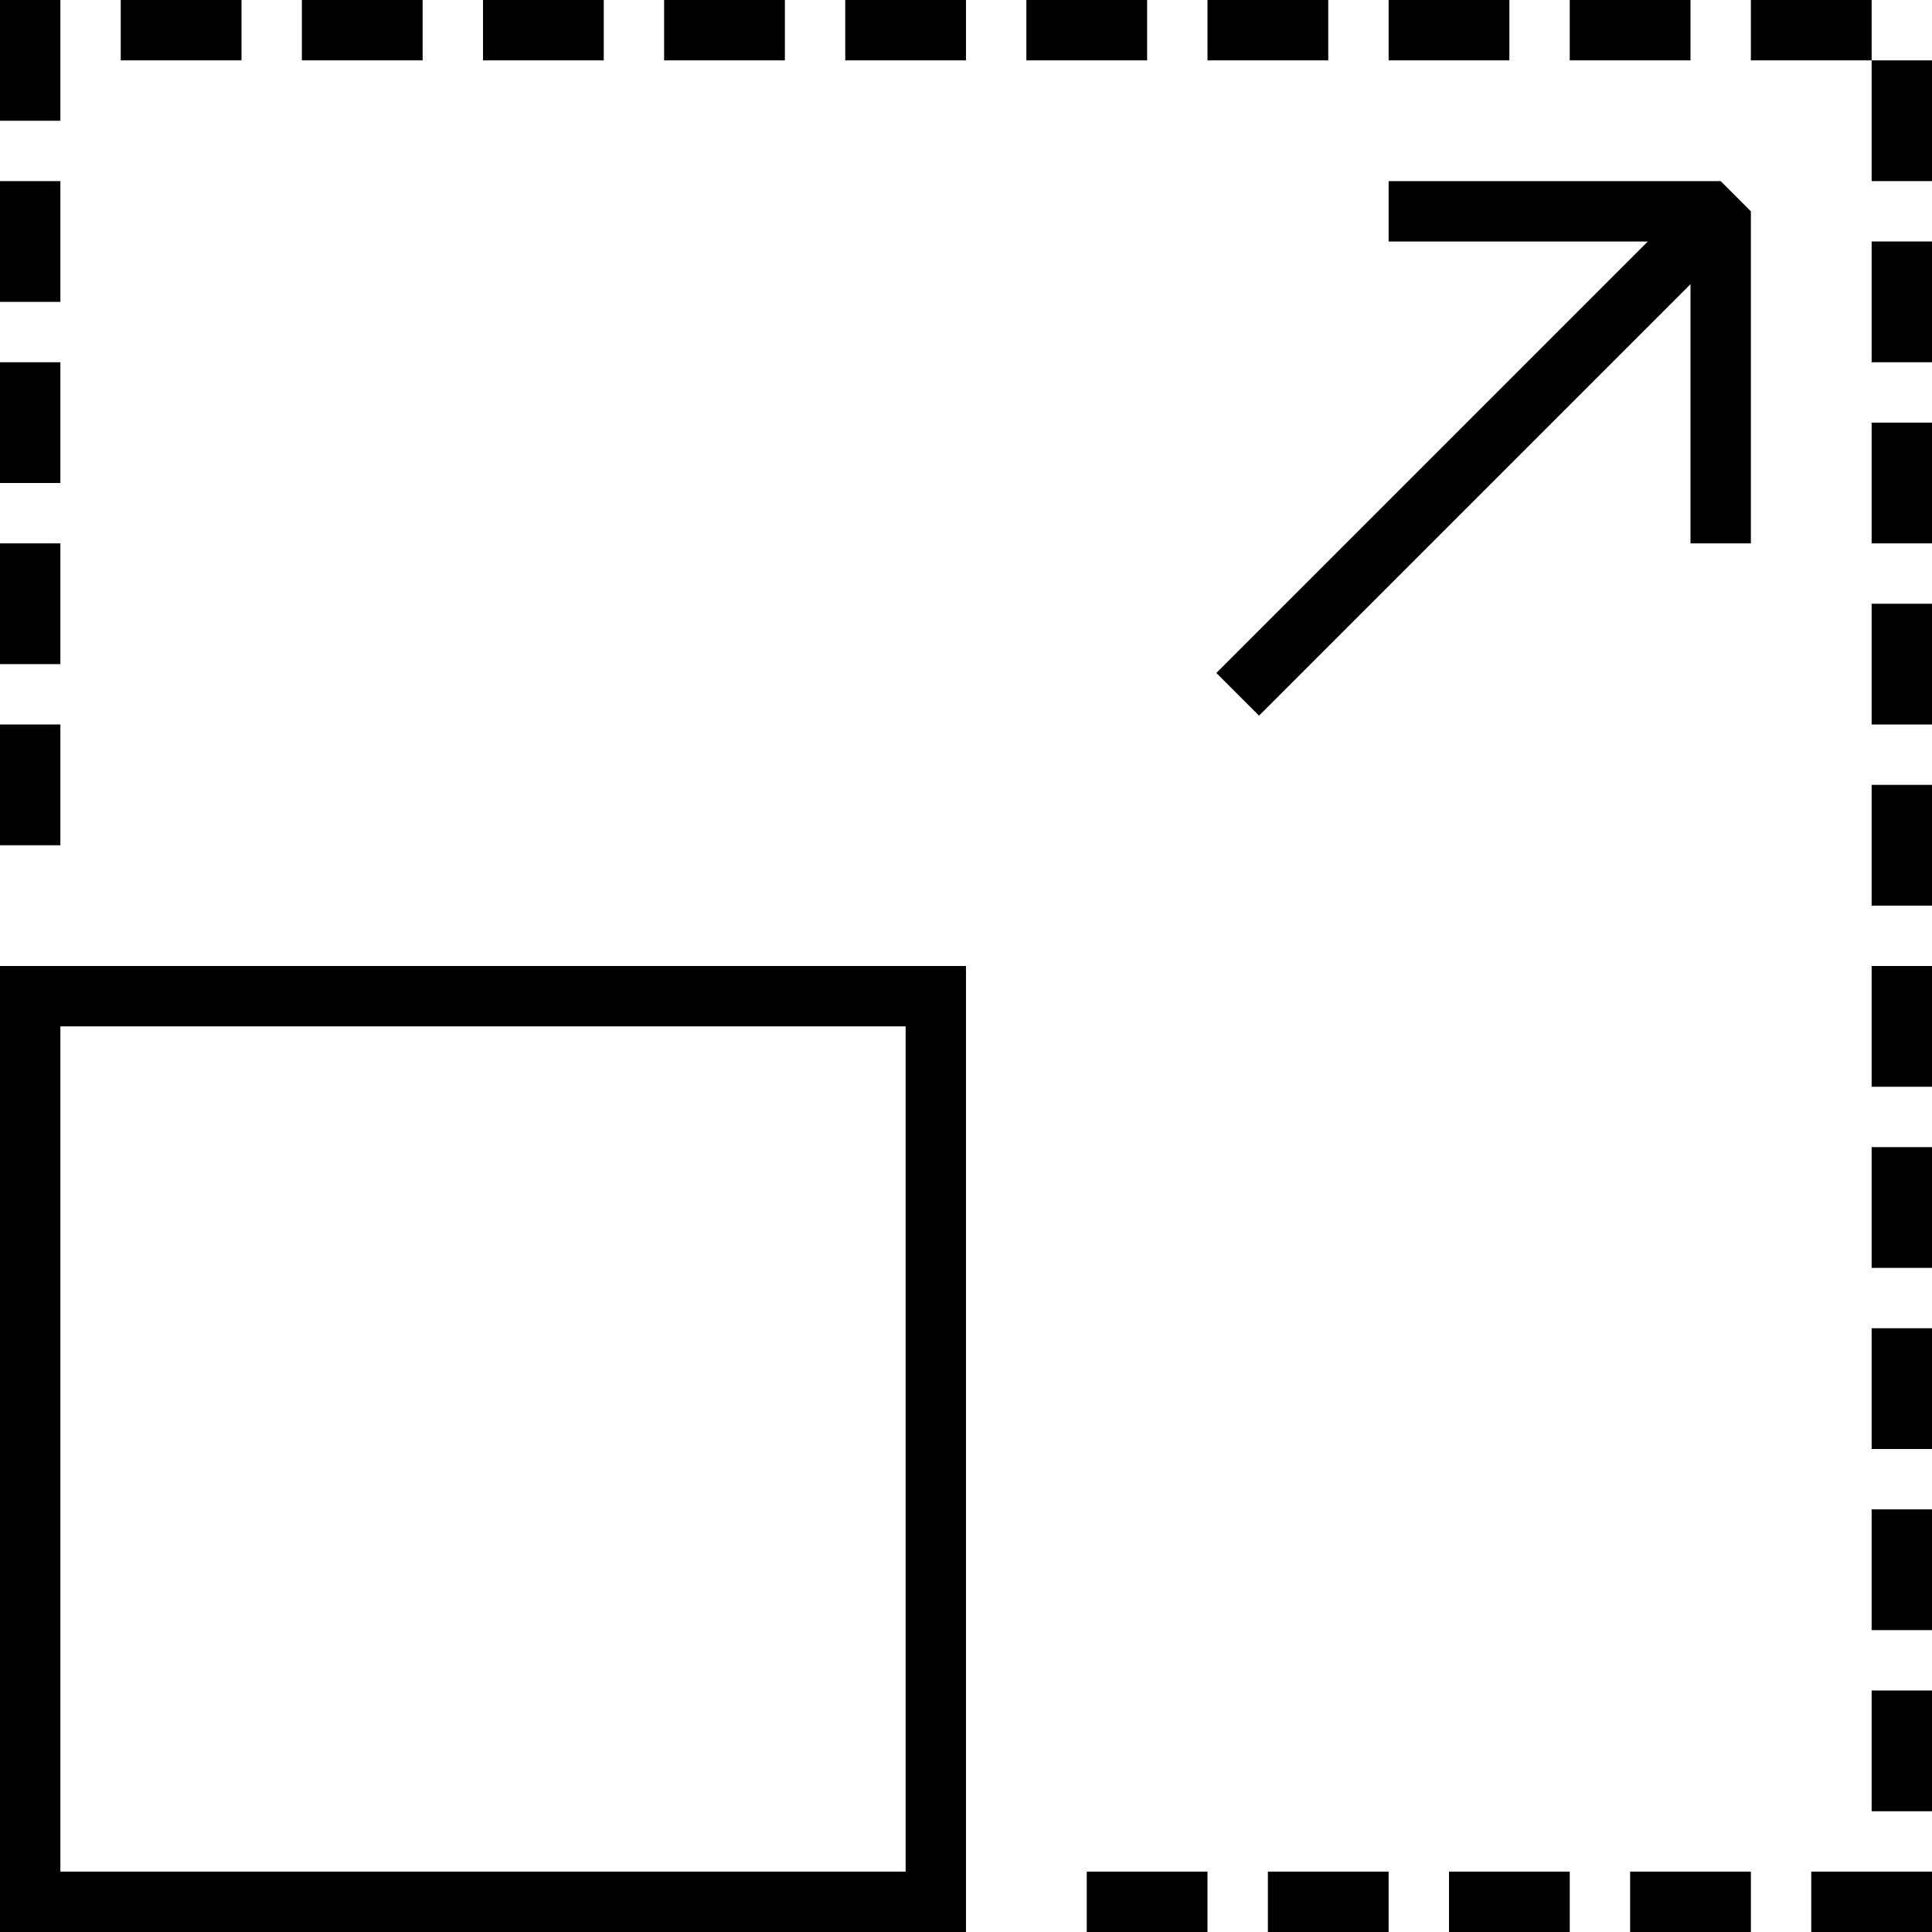
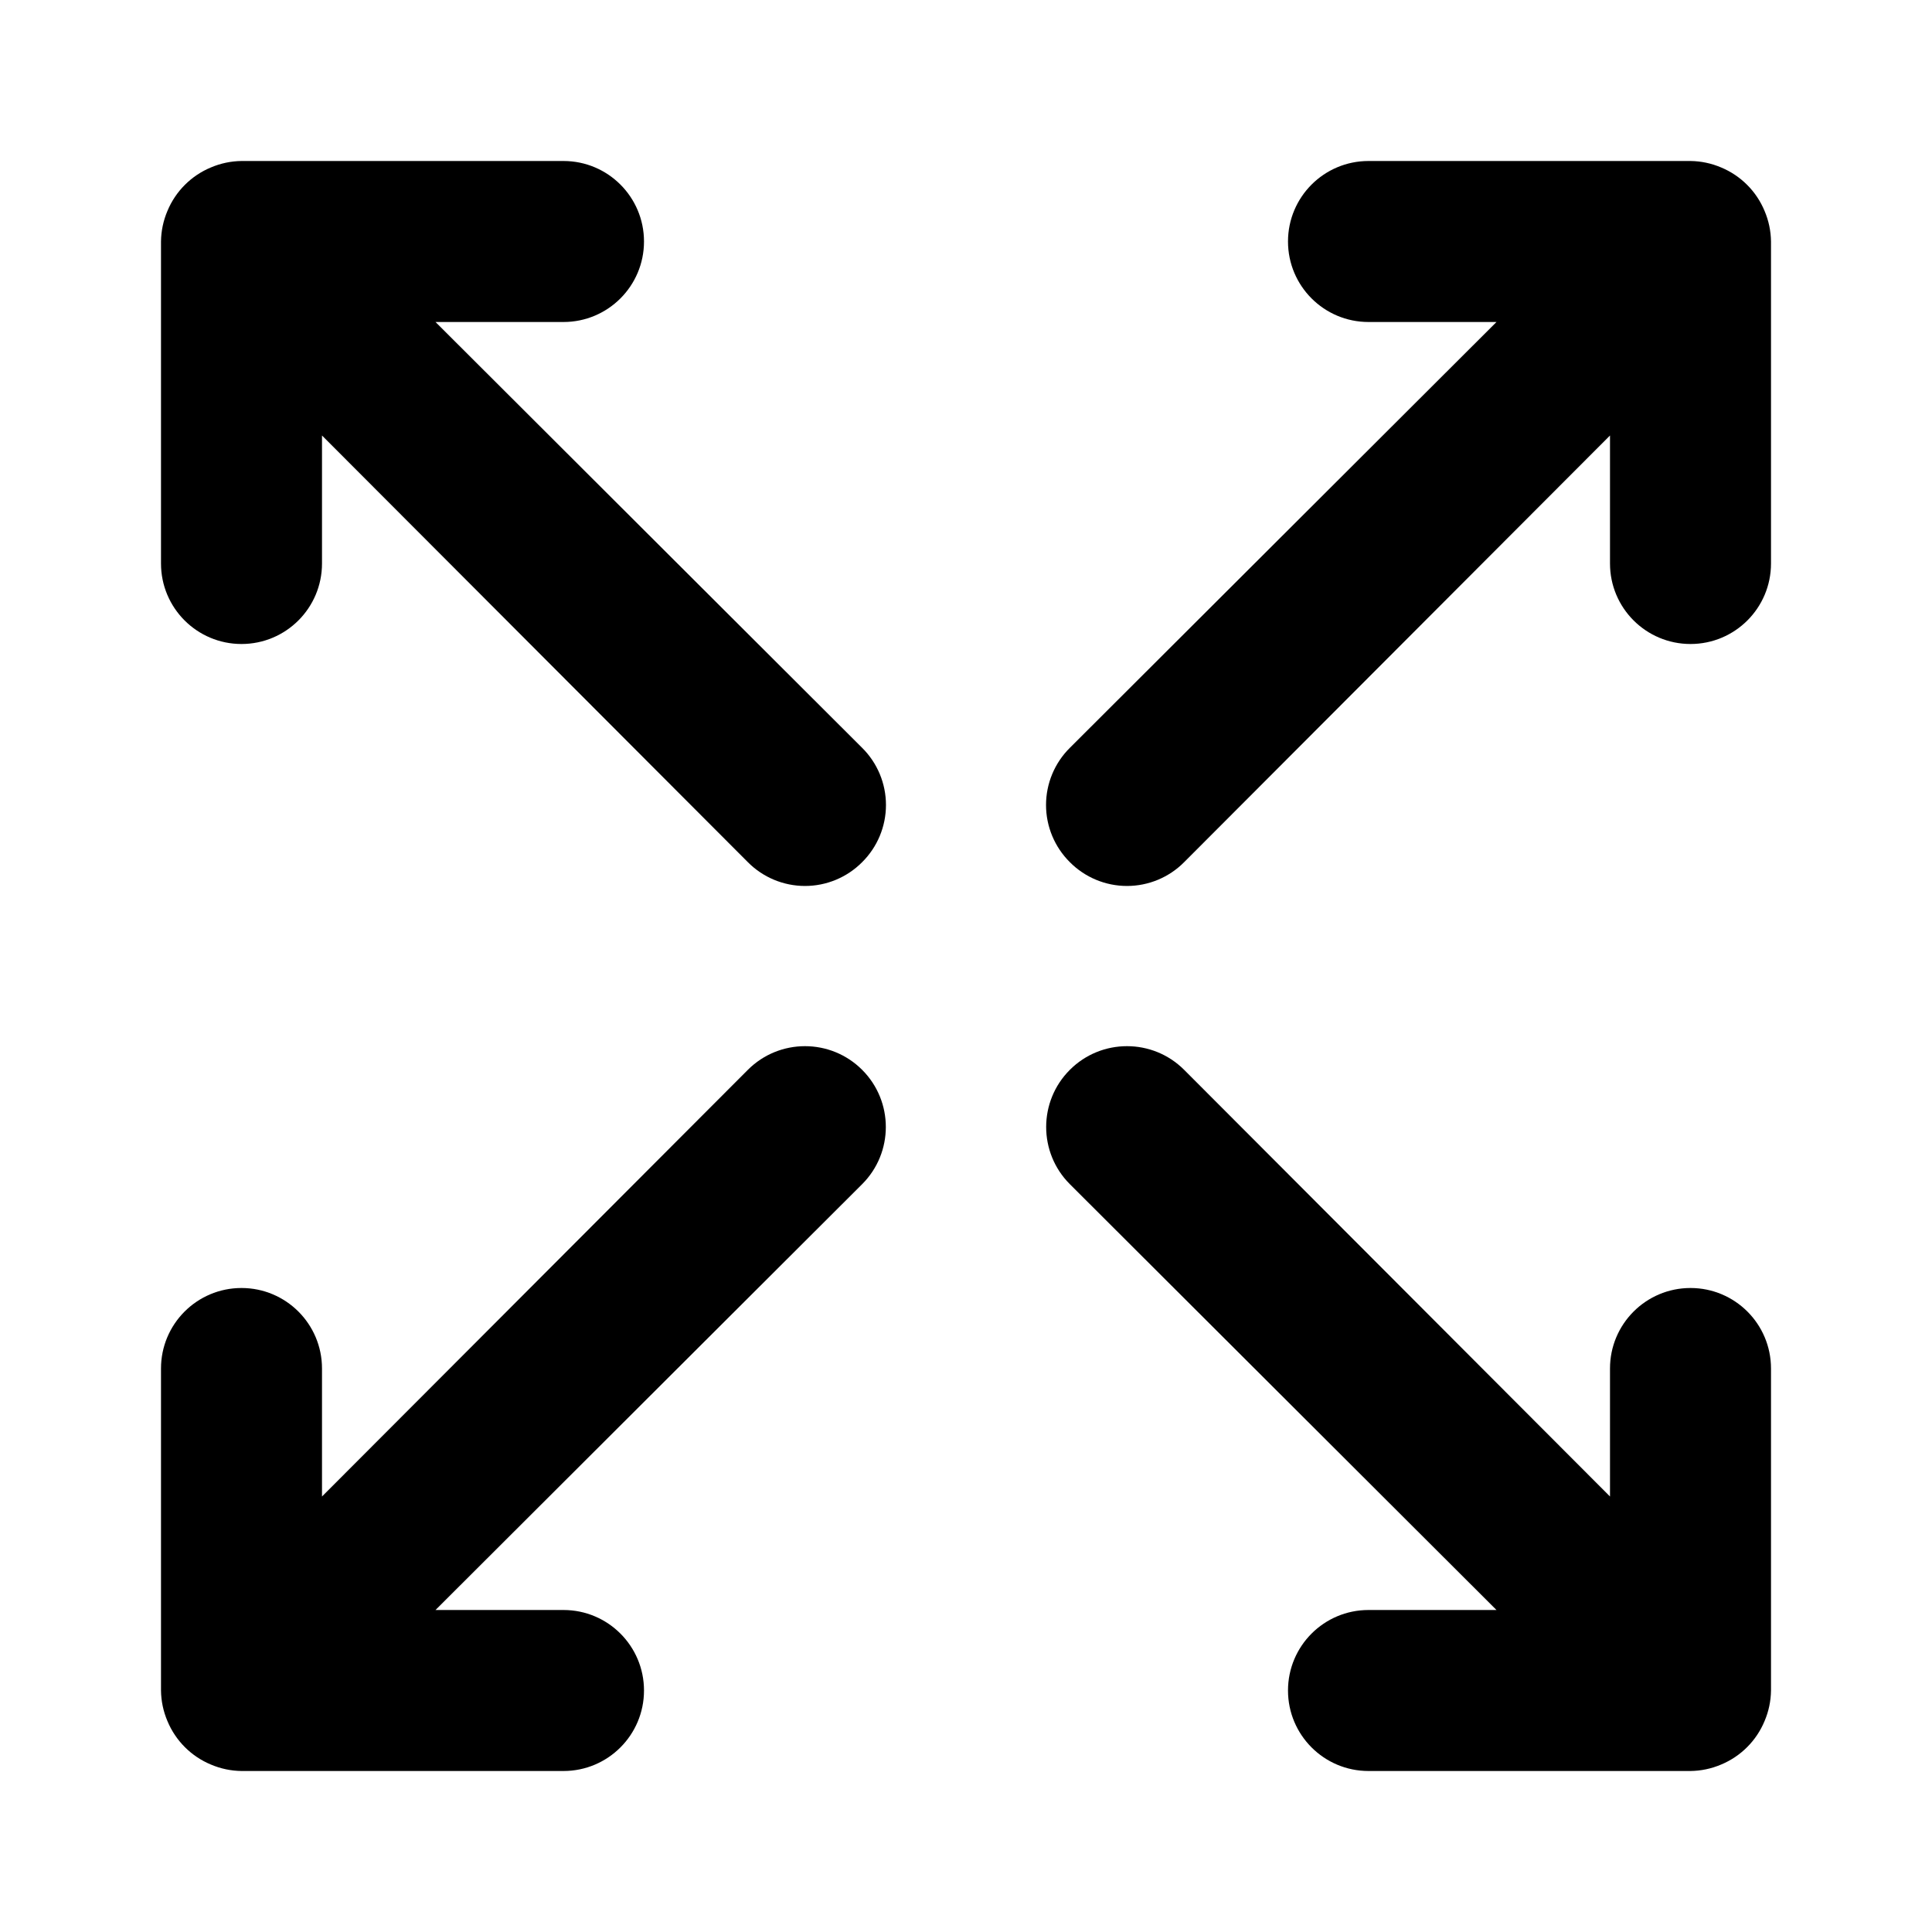
- <svg xmlns="http://www.w3.org/2000/svg" version="1.0" id="Layer_1" x="0px" y="0px" width="64px" height="64px" viewBox="0 0 64 64" enable-background="new 0 0 64 64" xml:space="preserve">
-   <polyline fill="none" stroke="#000000" stroke-width="2" stroke-miterlimit="10" stroke-dasharray="4,2" points="1,28 1,1 63,1   63,63 36,63 " />
-   <rect x="1" y="33" fill="none" stroke="#000000" stroke-width="2" stroke-miterlimit="10" width="30" height="30" />
-   <polyline fill="none" stroke="#000000" stroke-width="2" stroke-linejoin="bevel" stroke-miterlimit="10" points="57,18 57,7 46,7   " />
-   <line fill="none" stroke="#000000" stroke-width="2" stroke-miterlimit="10" x1="57" y1="7" x2="41" y2="23" />
+ <svg xmlns="http://www.w3.org/2000/svg" viewBox="0 0 24 24">
+   <path d="M9.29,13.29,4,18.59V17a1,1,0,0,0-2,0v4a1,1,0,0,0,.08.38,1,1,0,0,0,.54.54A1,1,0,0,0,3,22H7a1,1,0,0,0,0-2H5.41l5.3-5.29a1,1,0,0,0-1.42-1.42ZM5.41,4H7A1,1,0,0,0,7,2H3a1,1,0,0,0-.38.08,1,1,0,0,0-.54.54A1,1,0,0,0,2,3V7A1,1,0,0,0,4,7V5.41l5.29,5.3a1,1,0,0,0,1.42,0,1,1,0,0,0,0-1.42ZM21,16a1,1,0,0,0-1,1v1.59l-5.29-5.3a1,1,0,0,0-1.42,1.42L18.59,20H17a1,1,0,0,0,0,2h4a1,1,0,0,0,.38-.08,1,1,0,0,0,.54-.54A1,1,0,0,0,22,21V17A1,1,0,0,0,21,16Zm.92-13.38a1,1,0,0,0-.54-.54A1,1,0,0,0,21,2H17a1,1,0,0,0,0,2h1.59l-5.3,5.29a1,1,0,0,0,0,1.42,1,1,0,0,0,1.42,0L20,5.41V7a1,1,0,0,0,2,0V3A1,1,0,0,0,21.92,2.62Z" />
</svg>
